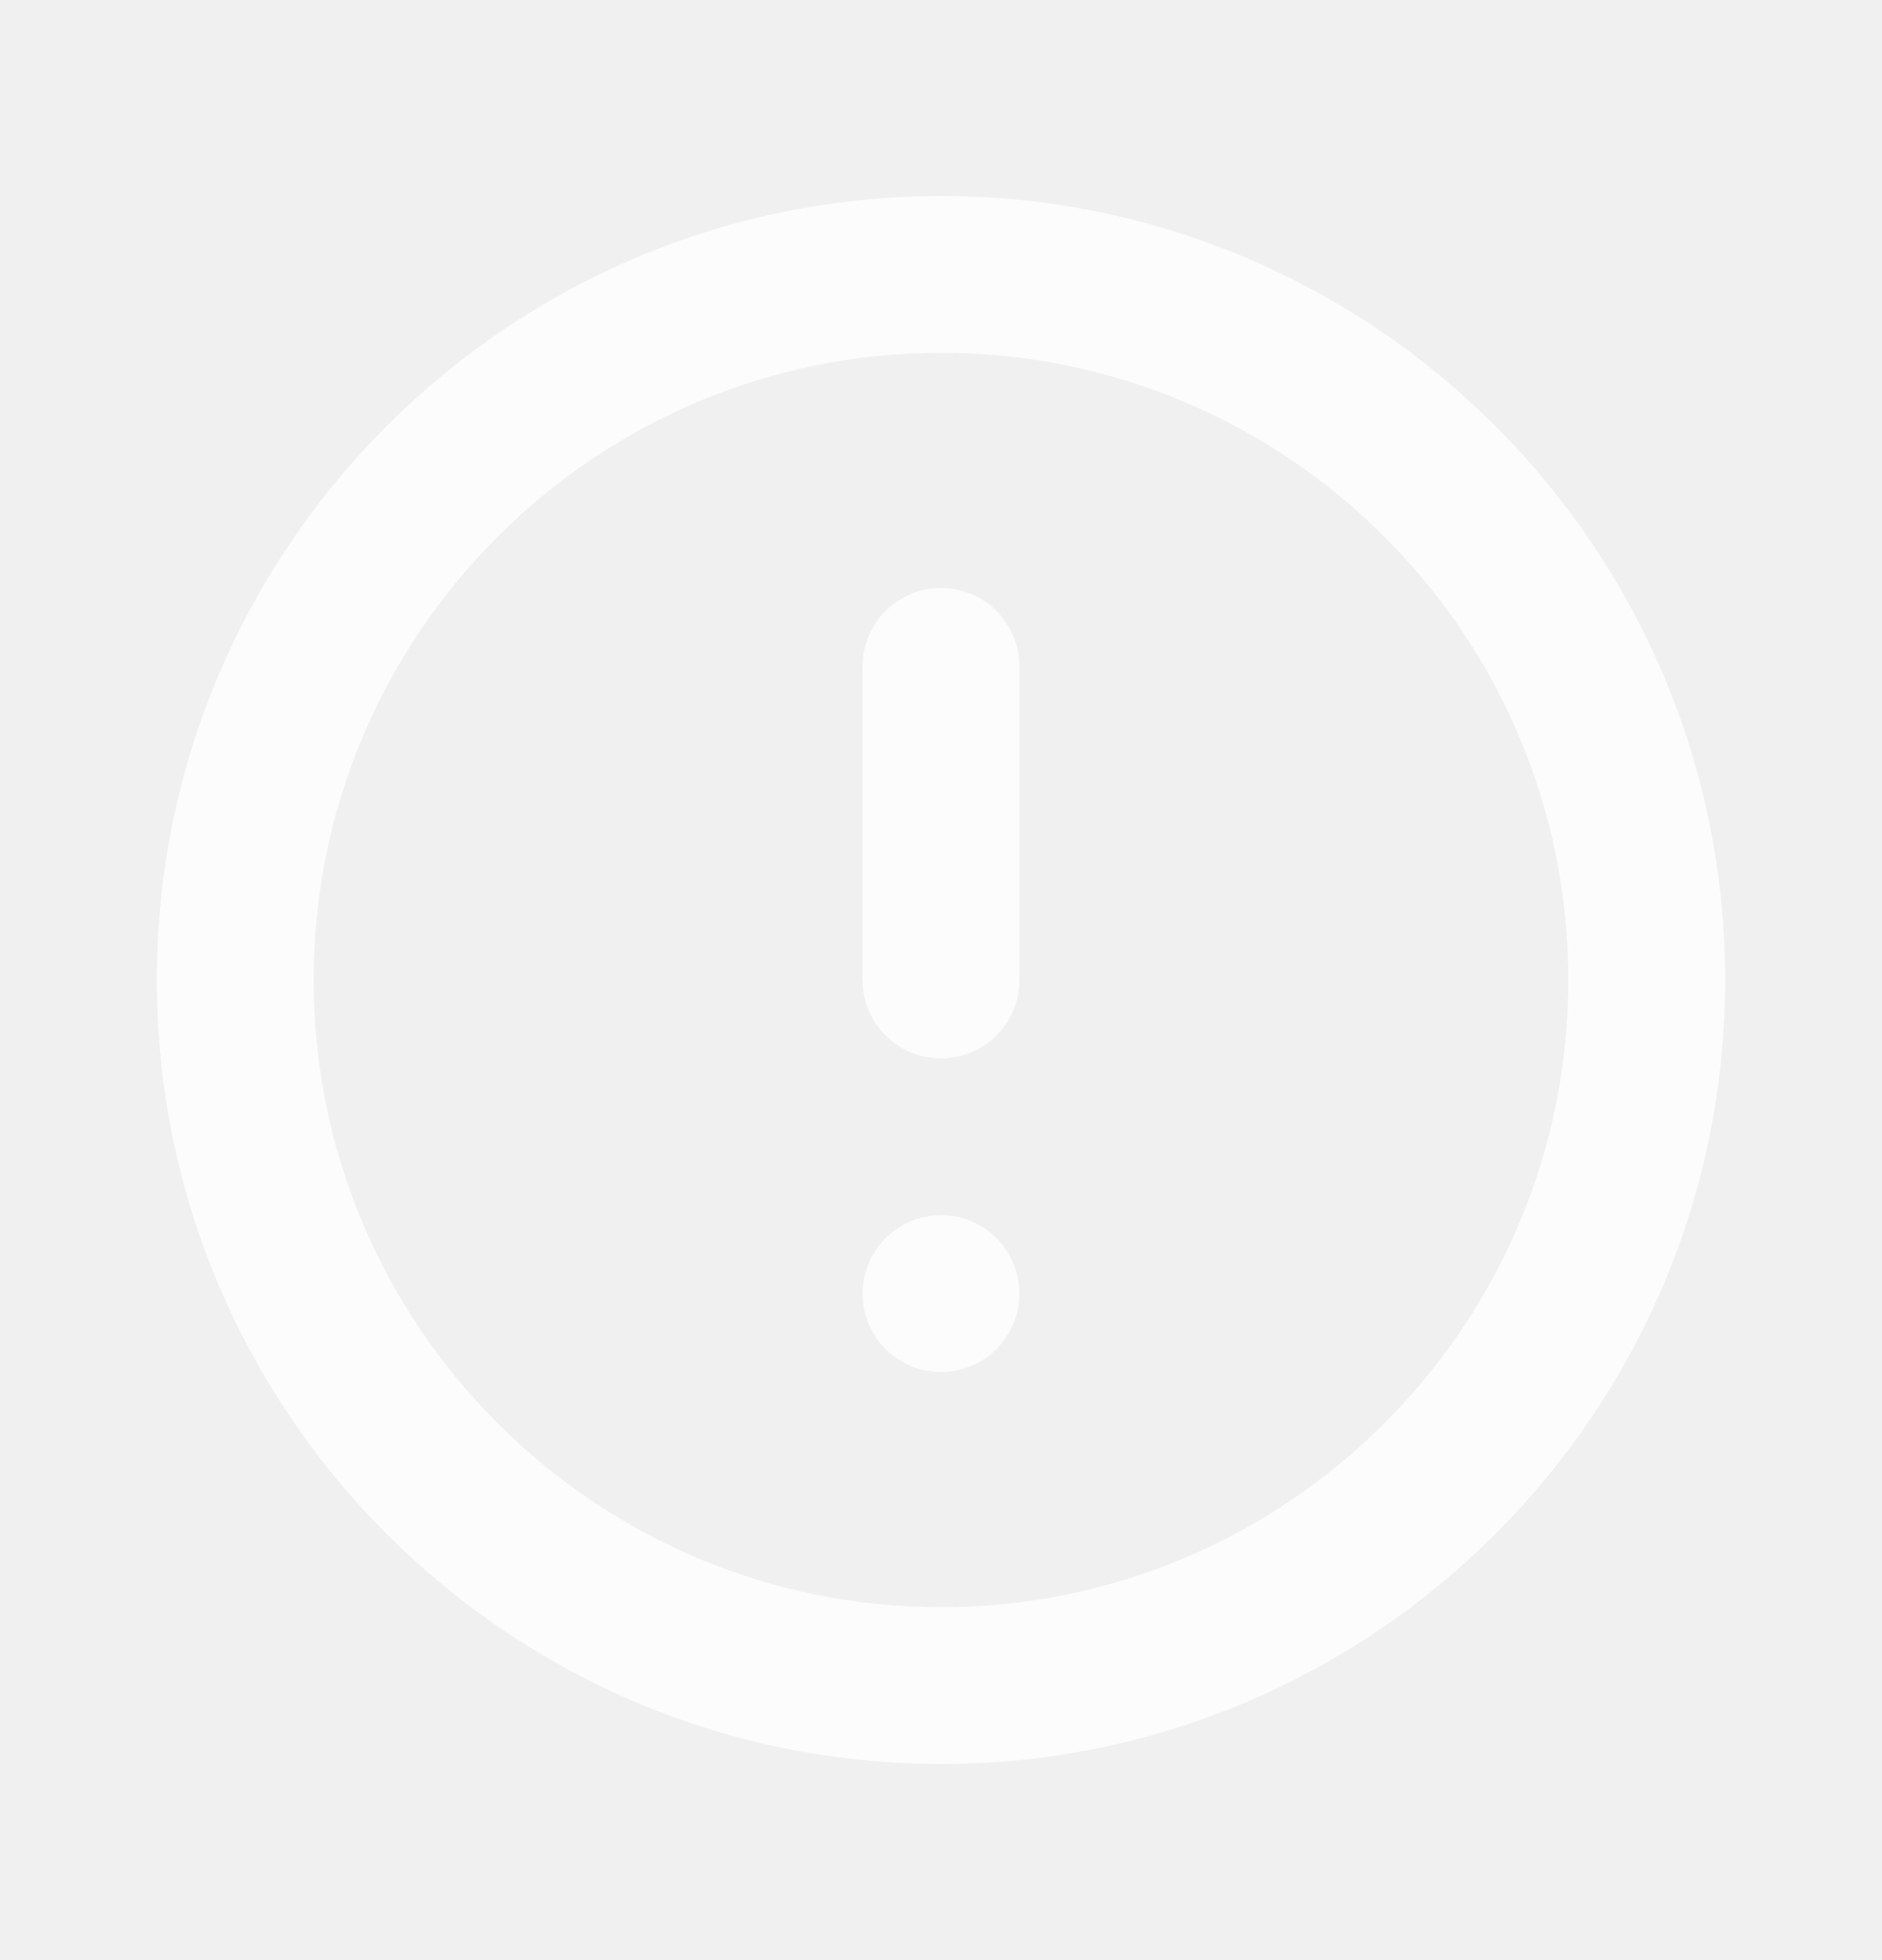
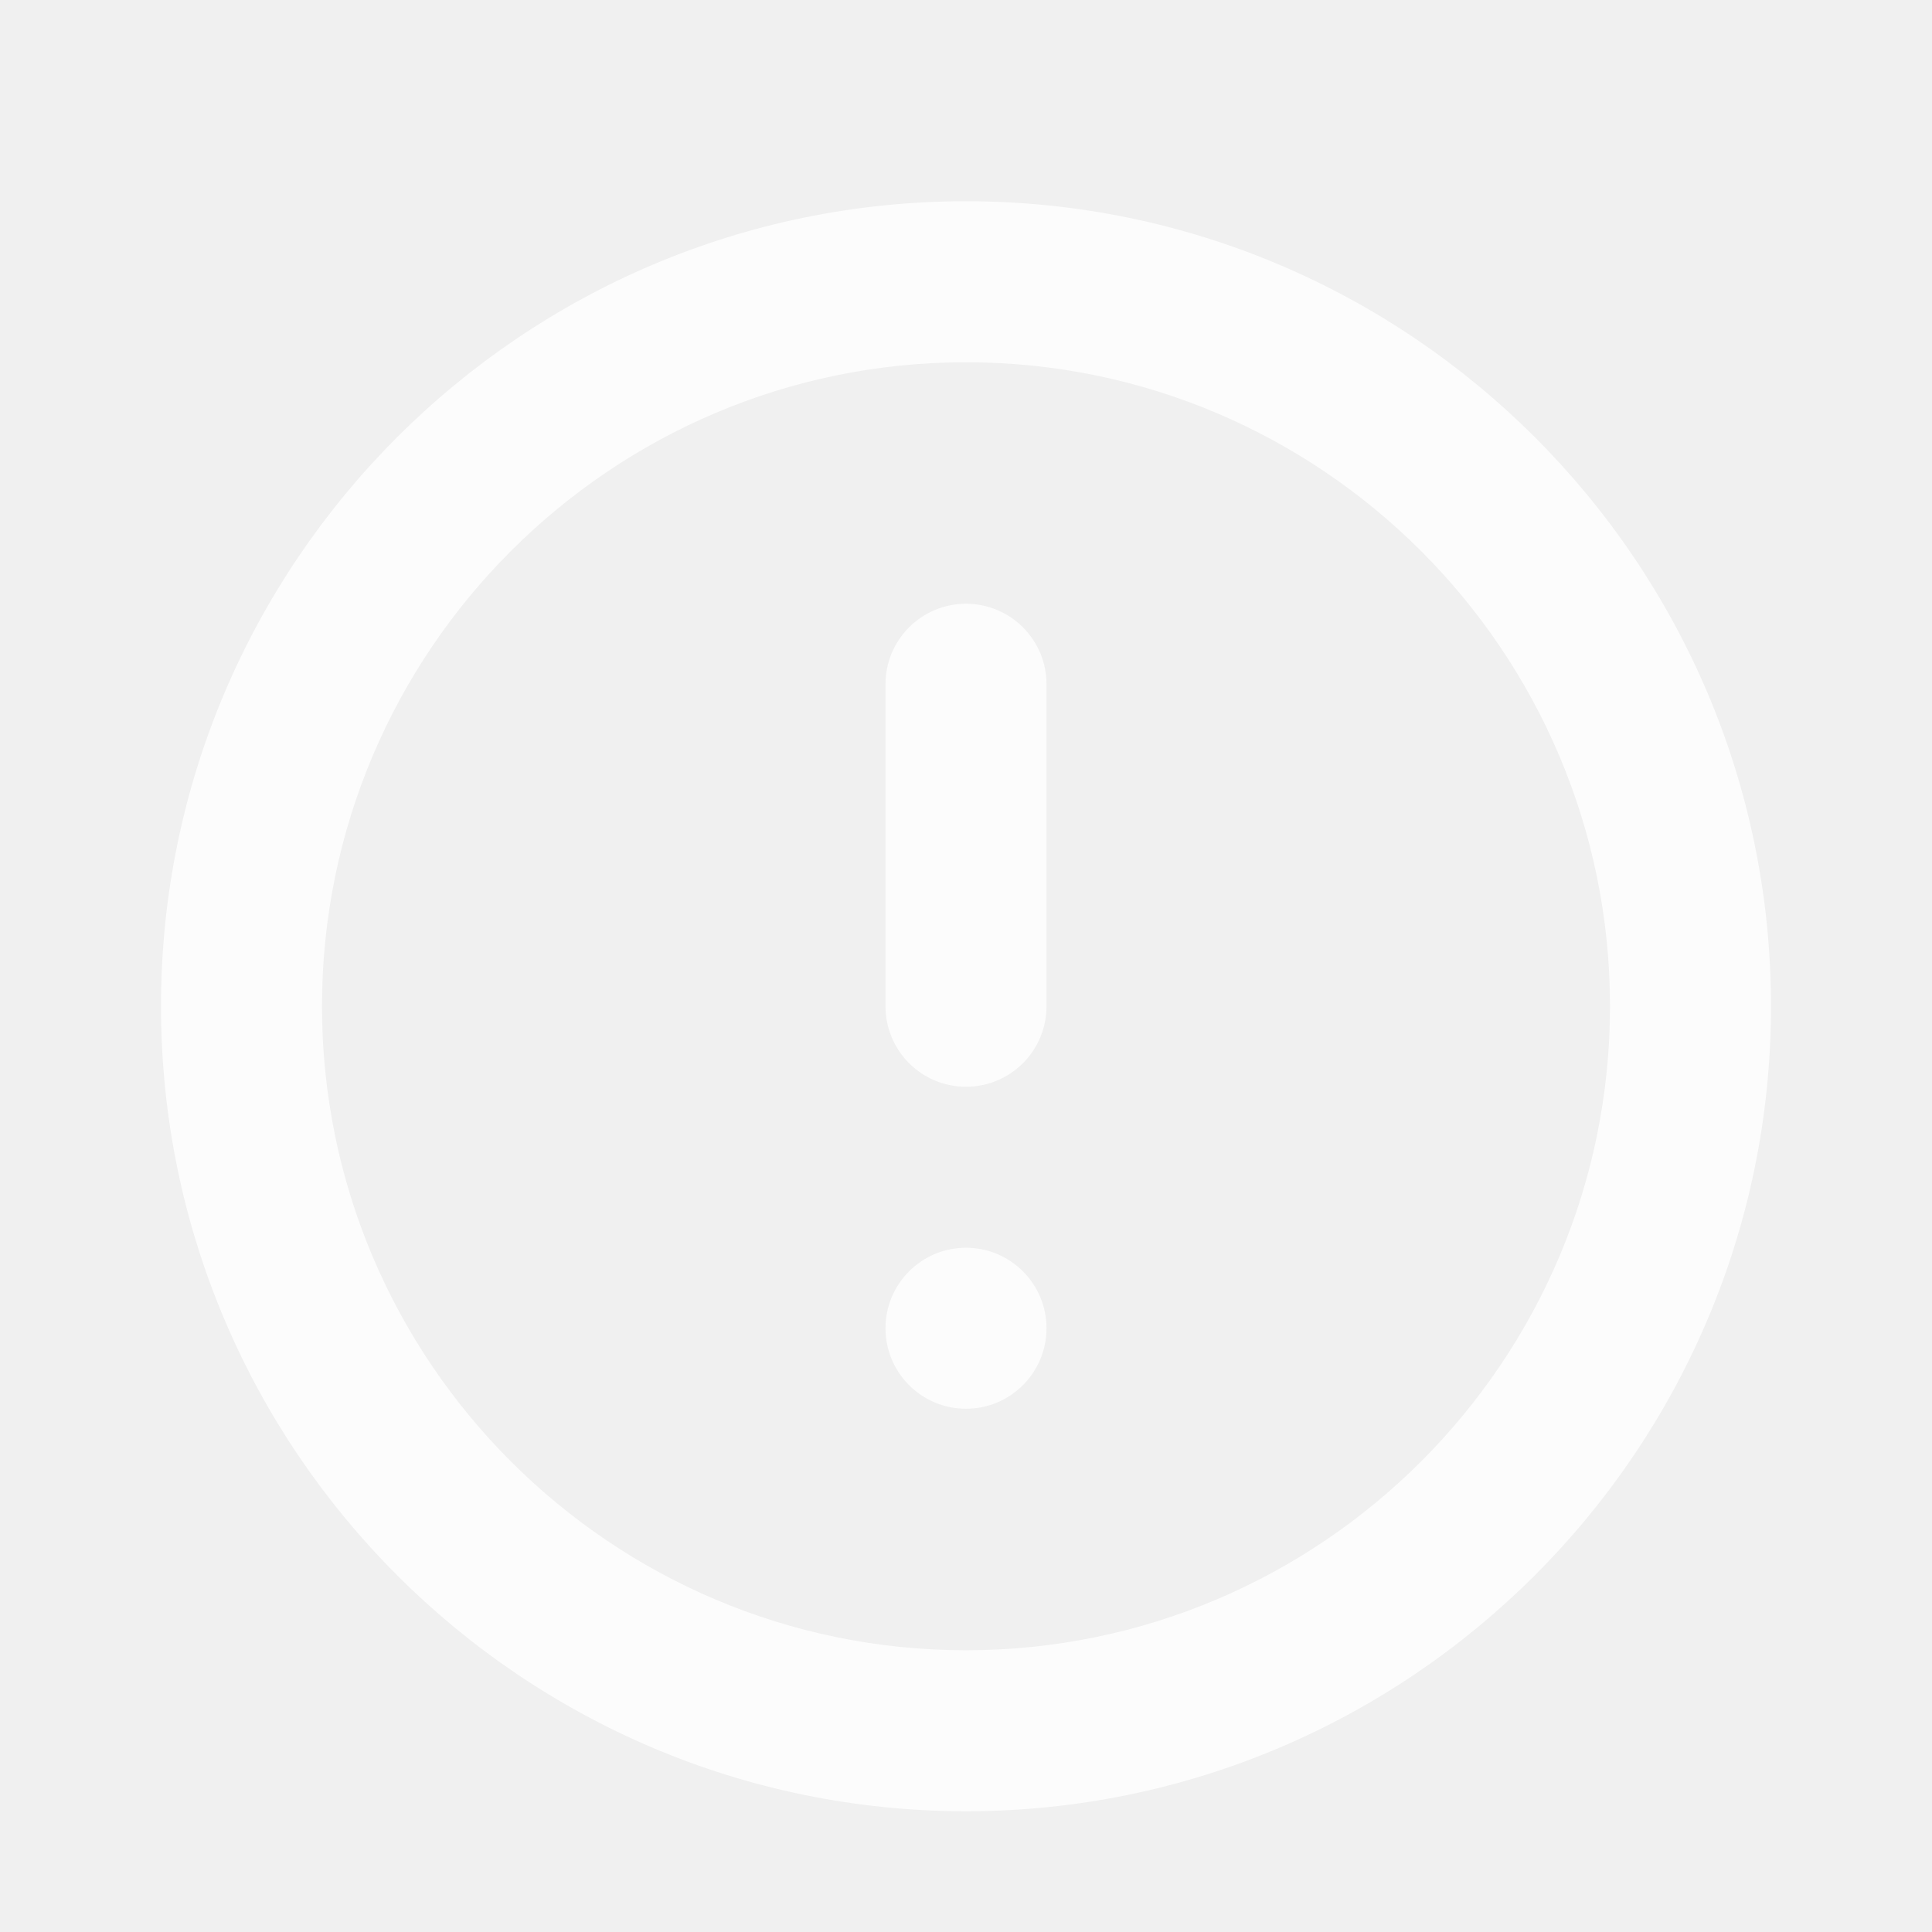
- <svg xmlns="http://www.w3.org/2000/svg" width="24" height="25" viewBox="0 0 24 25" fill="none">
+ <svg xmlns="http://www.w3.org/2000/svg" width="24" height="24" viewBox="0 0 24 24" fill="none">
  <path d="M12 2.5C6.486 2.5 2 6.986 2 12.5C2 18.014 6.486 22.5 12 22.5C17.514 22.5 22 18.014 22 12.5C22 6.986 17.514 2.5 12 2.5ZM12 20.5C7.589 20.5 4 16.911 4 12.5C4 8.089 7.589 4.5 12 4.5C16.411 4.5 20 8.089 20 12.5C20 16.911 16.411 20.5 12 20.5ZM13 16.5C13 17.052 12.552 17.5 12 17.5C11.448 17.5 11 17.052 11 16.5C11 15.948 11.448 15.5 12 15.5C12.552 15.5 13 15.948 13 16.5ZM13 8.5V12.5C13 13.053 12.552 13.5 12 13.5C11.448 13.5 11 13.053 11 12.5V8.5C11 7.947 11.448 7.5 12 7.5C12.552 7.5 13 7.947 13 8.5Z" fill="white" fill-opacity="0.8" />
</svg>
